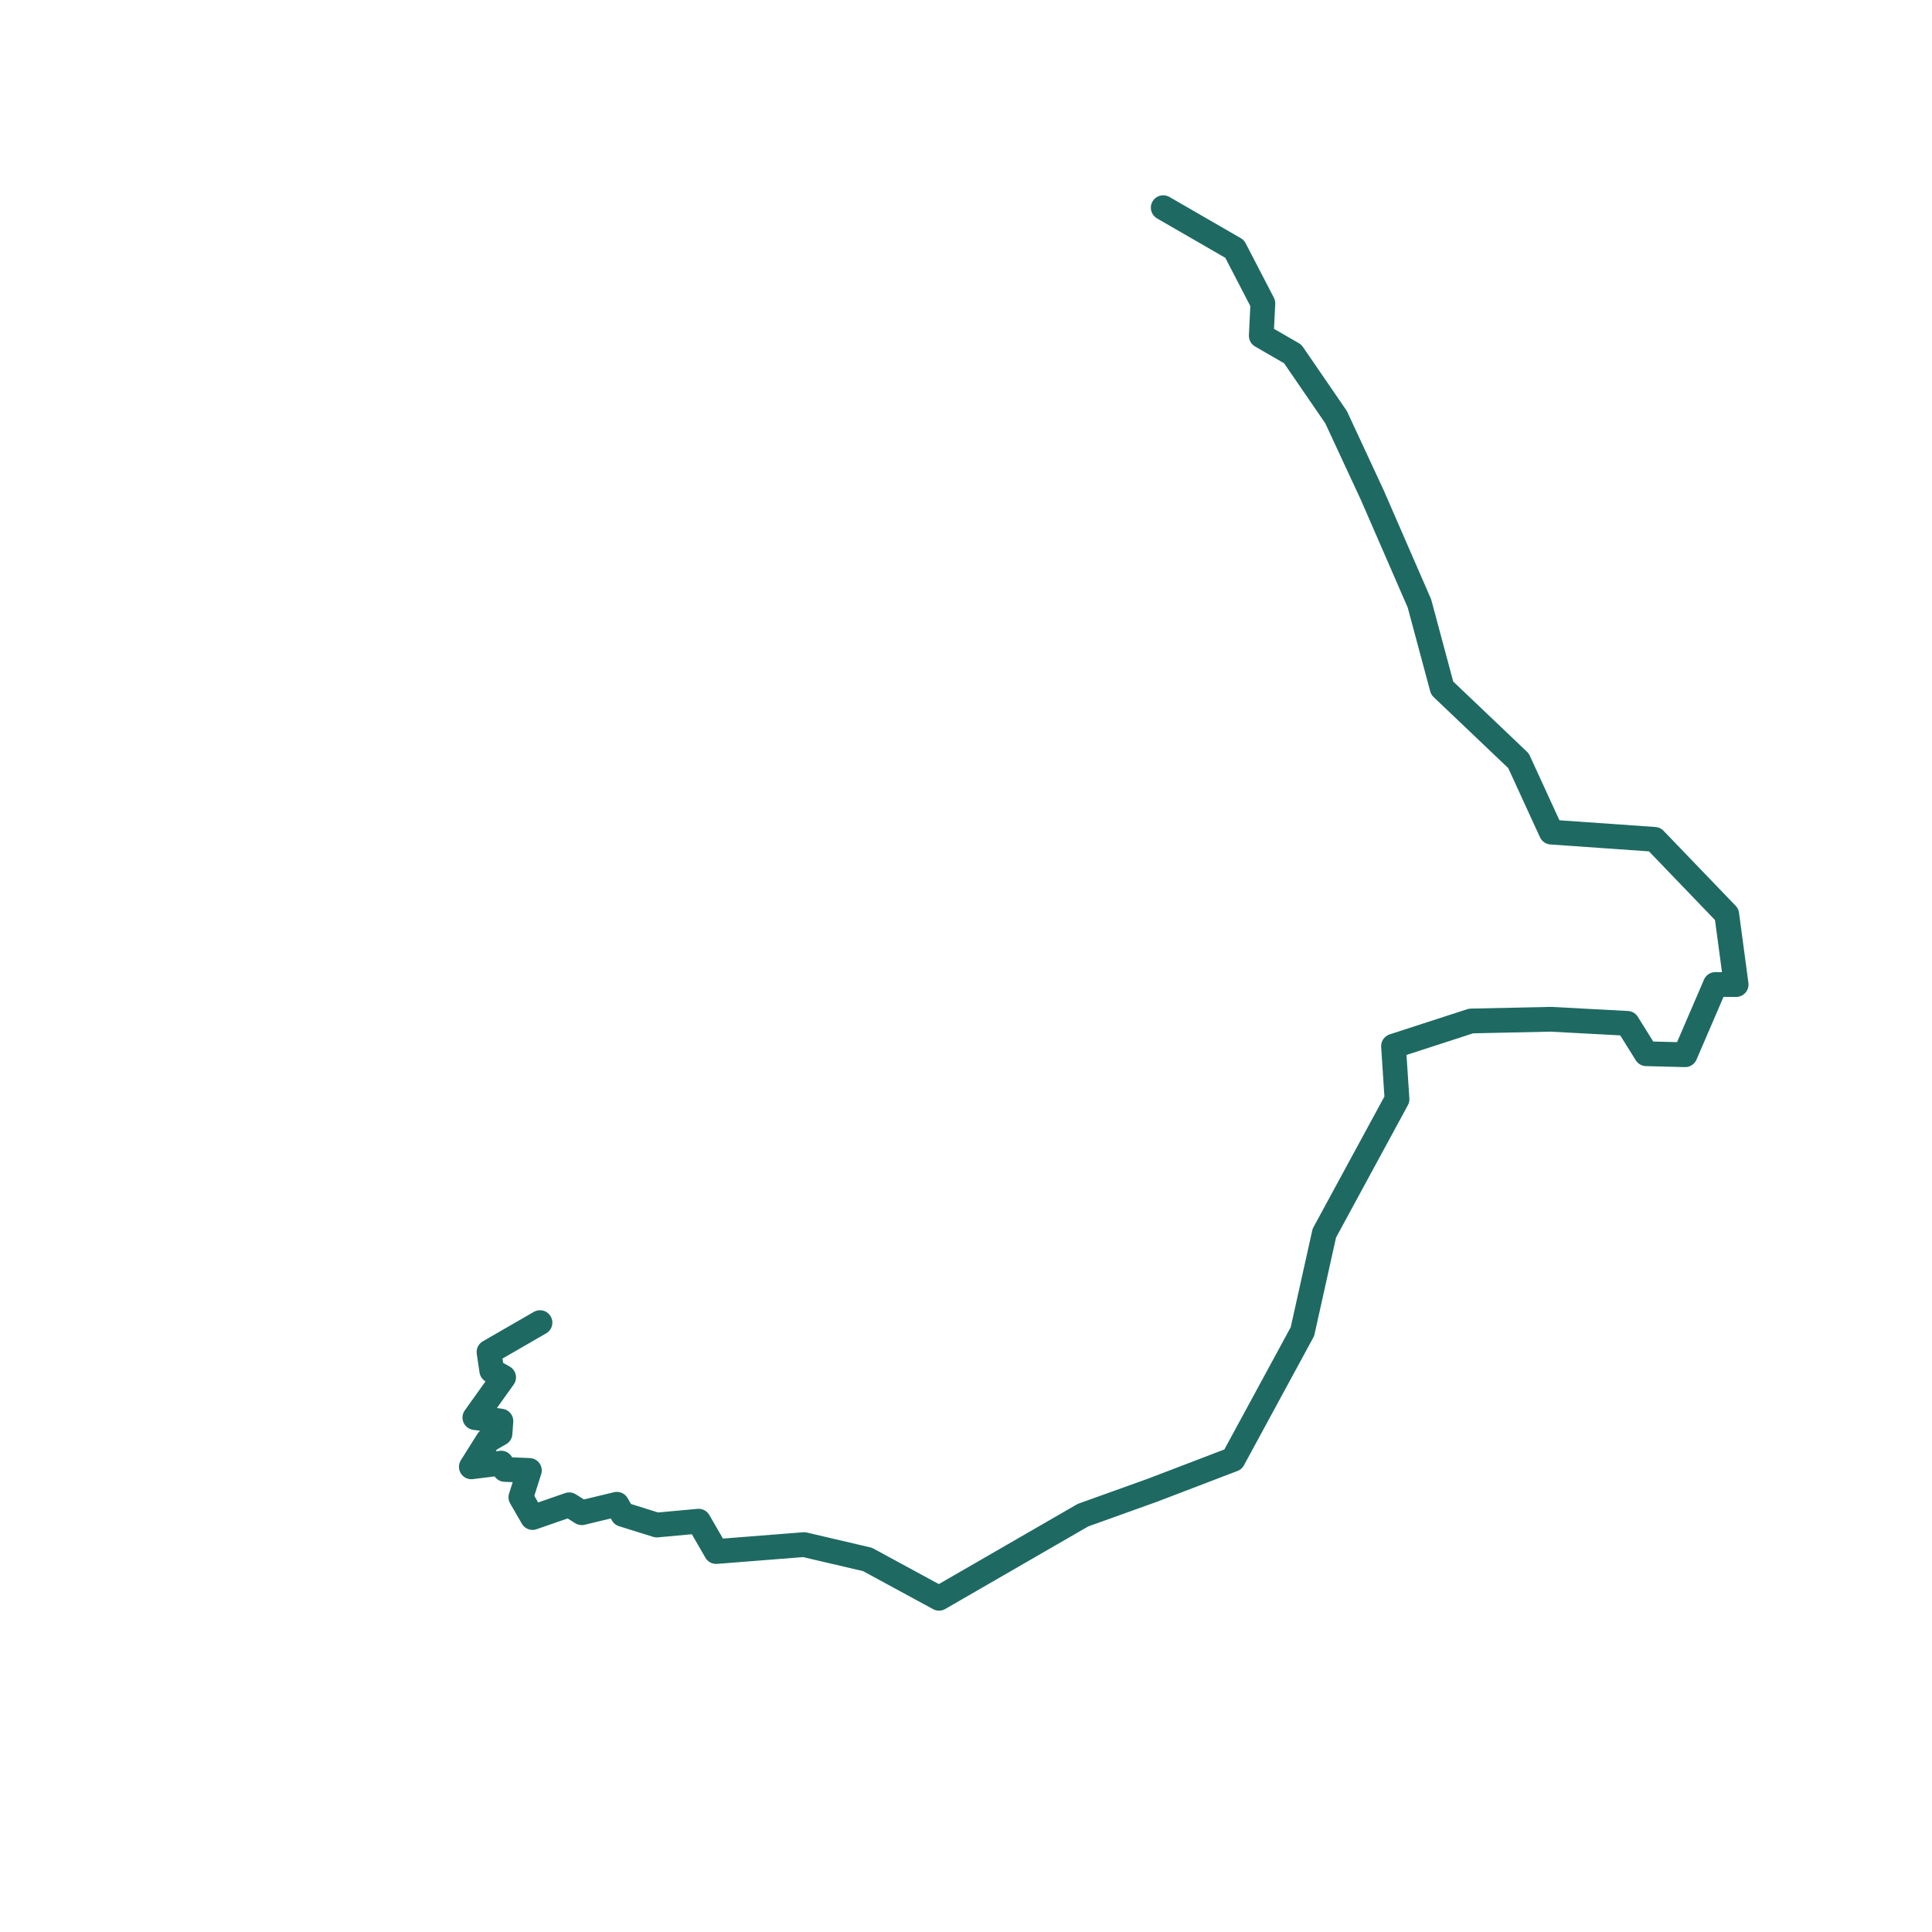
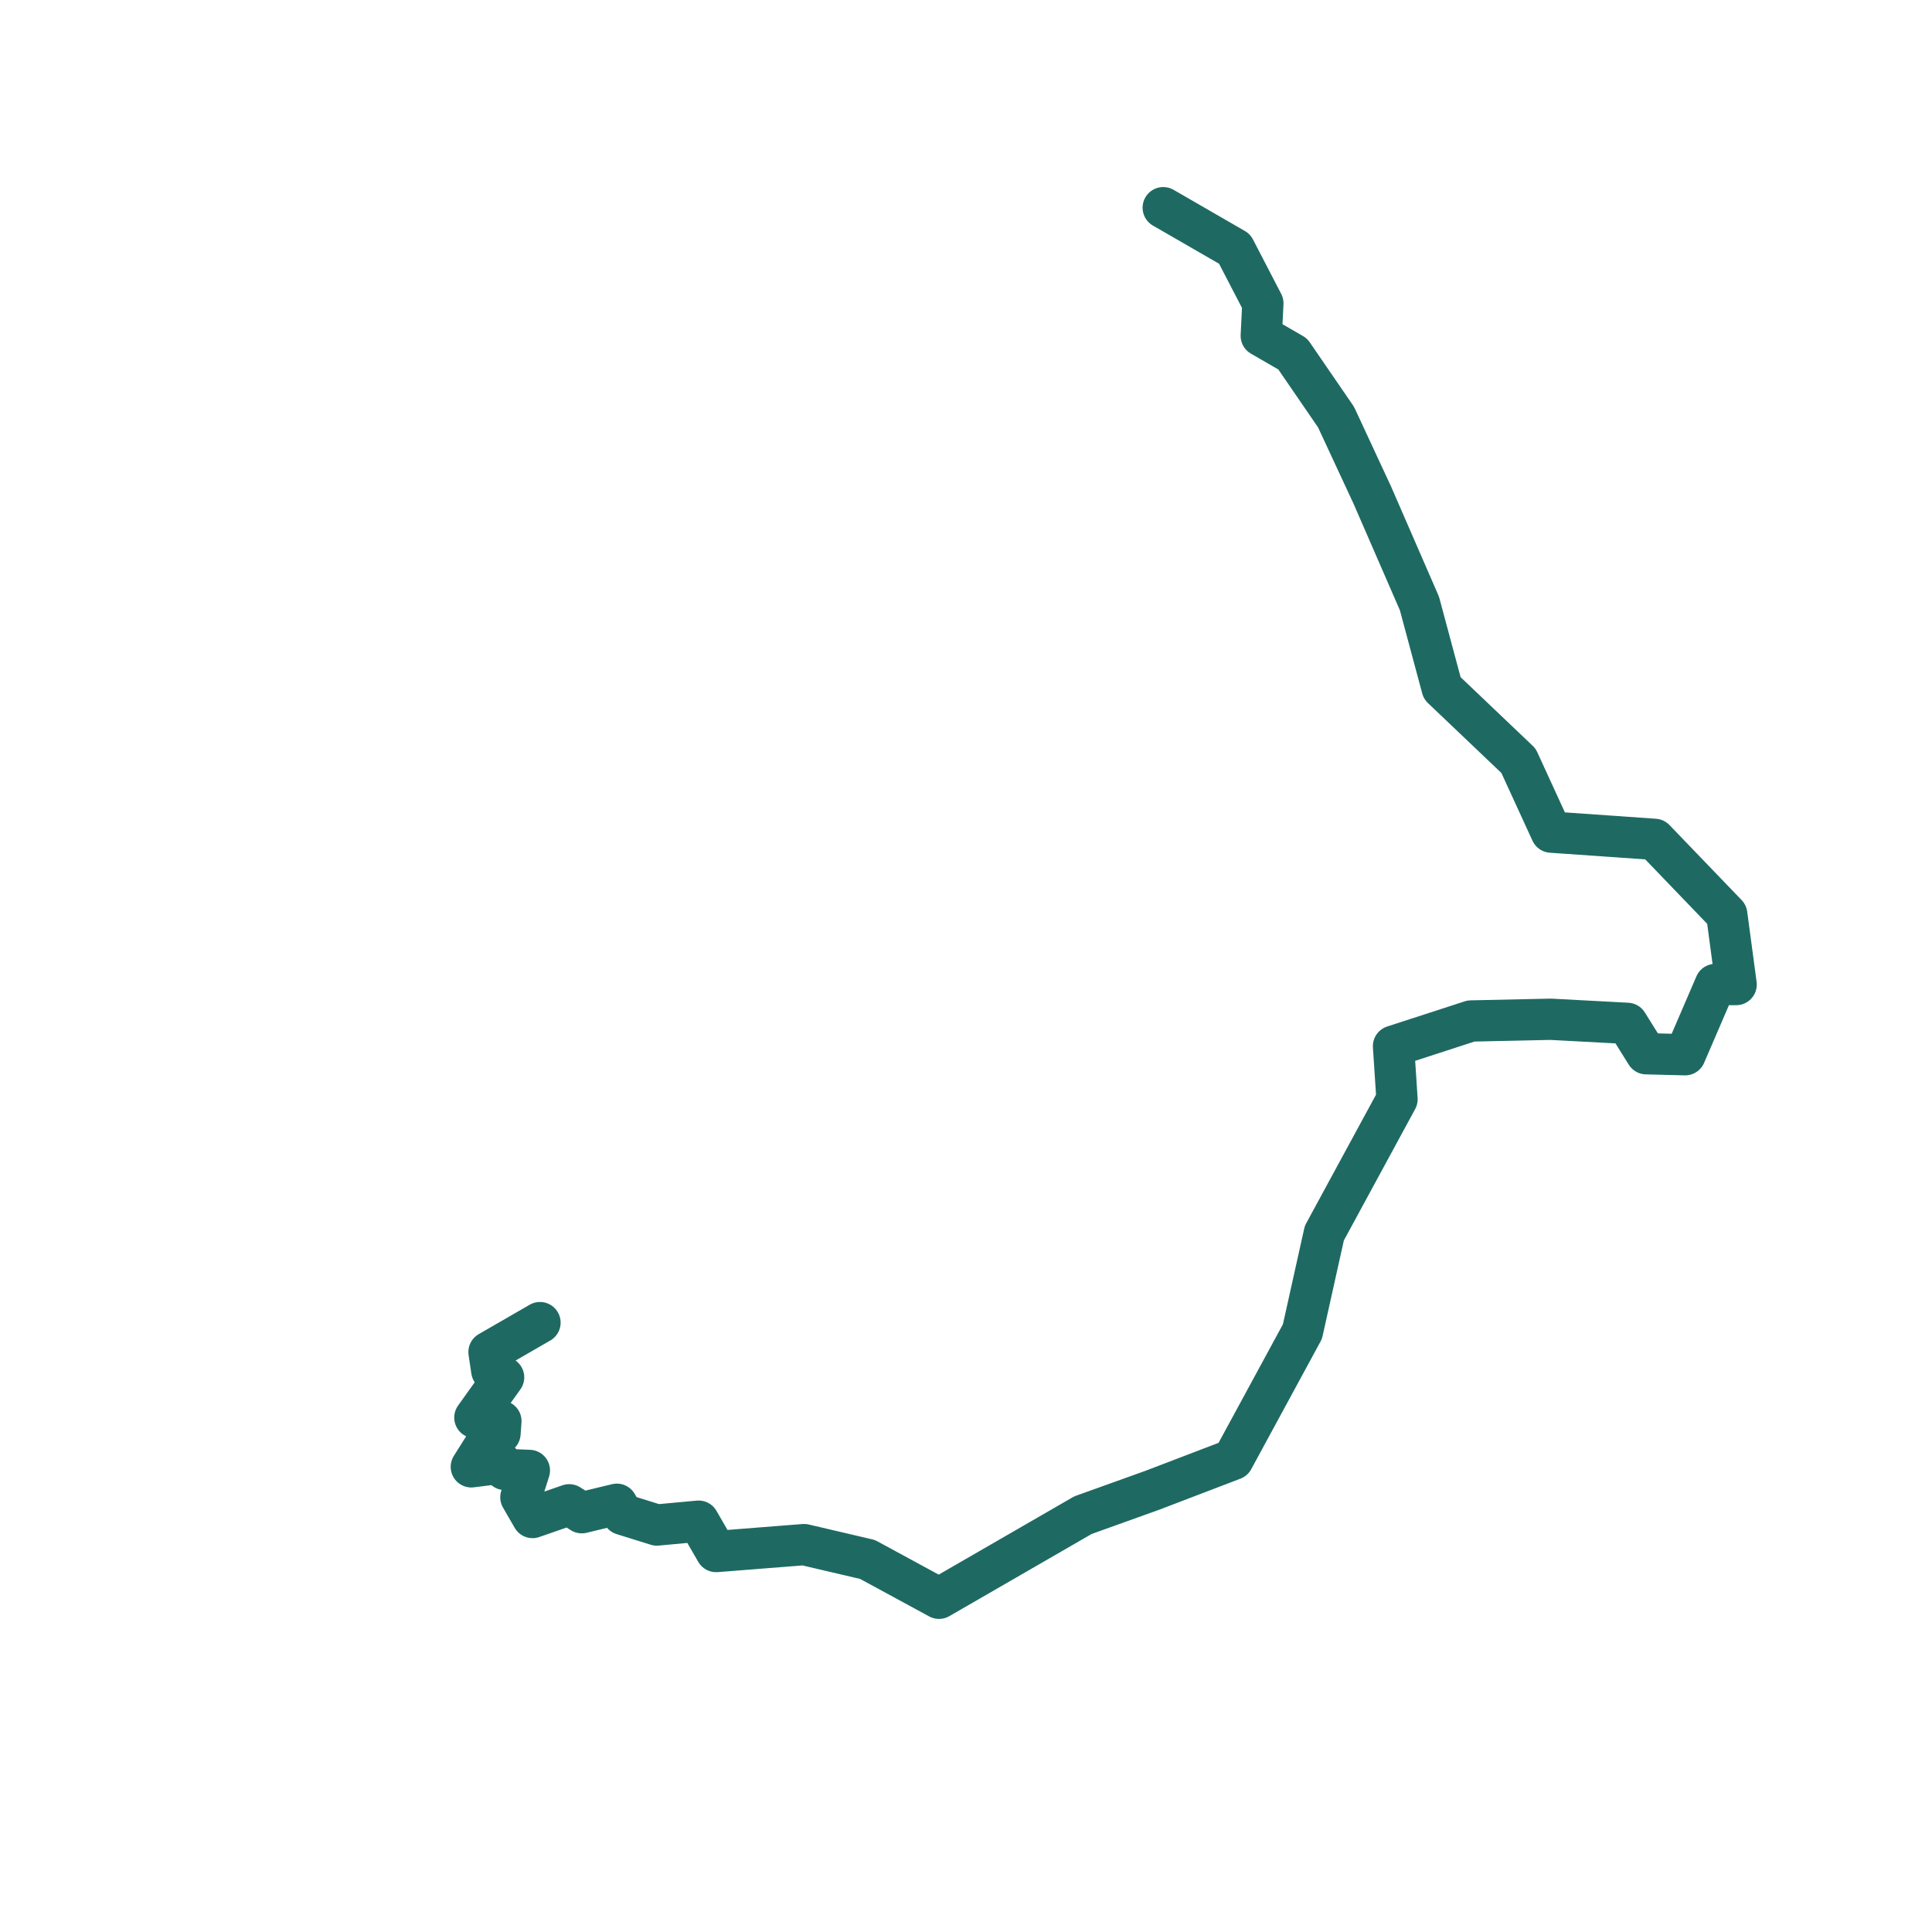
<svg xmlns="http://www.w3.org/2000/svg" width="234" height="234" viewBox="0 0 234 234" fill="none">
  <rect width="234" height="234" fill="white" />
-   <path d="M65.402 160.193L59.228 163.757L59.563 166.015L60.997 166.822L57.515 171.693L60.667 172.12L60.56 173.612L59.107 174.451L57.086 177.661L60.699 177.209L61.142 177.975L64.117 178.096L63.088 181.346L64.503 183.798L68.941 182.257L70.463 183.217L74.714 182.193L75.422 183.419L79.556 184.709L84.613 184.241L86.736 187.919L97.389 187.08L105.071 188.878L113.732 193.58L131.165 183.515L139.588 180.491L149.346 176.758L157.748 161.279L160.4 149.358L166.375 138.35L169.202 133.141L168.78 126.708L178.167 123.66L187.822 123.451L197.097 123.946L199.393 127.627L204.099 127.747L207.763 119.239L210.278 119.248L209.139 110.747L200.402 101.661L187.883 100.784L183.918 92.144L174.673 83.343L171.92 73.093L166.219 59.986L161.818 50.517L156.569 42.868L152.763 40.67L152.955 36.74L149.535 30.147L140.889 25.155" stroke="#1E6A62" stroke-width="3" stroke-linecap="round" stroke-linejoin="round" />
+   <path d="M65.402 160.193L59.228 163.757L59.563 166.015L60.997 166.822L57.515 171.693L60.667 172.12L60.56 173.612L59.107 174.451L57.086 177.661L60.699 177.209L61.142 177.975L64.117 178.096L63.088 181.346L64.503 183.798L68.941 182.257L70.463 183.217L74.714 182.193L75.422 183.419L79.556 184.709L84.613 184.241L86.736 187.919L97.389 187.08L105.071 188.878L113.732 193.58L131.165 183.515L139.588 180.491L149.346 176.758L157.748 161.279L160.4 149.358L166.375 138.35L169.202 133.141L168.78 126.708L178.167 123.66L187.822 123.451L197.097 123.946L199.393 127.627L204.099 127.747L207.763 119.239L210.278 119.248L209.139 110.747L200.402 101.661L187.883 100.784L183.918 92.144L174.673 83.343L171.92 73.093L166.219 59.986L161.818 50.517L156.569 42.868L152.763 40.67L152.955 36.74L149.535 30.147L140.889 25.155" stroke="#1E6A62" stroke-width="5" stroke-linecap="round" stroke-linejoin="round" />
</svg>
